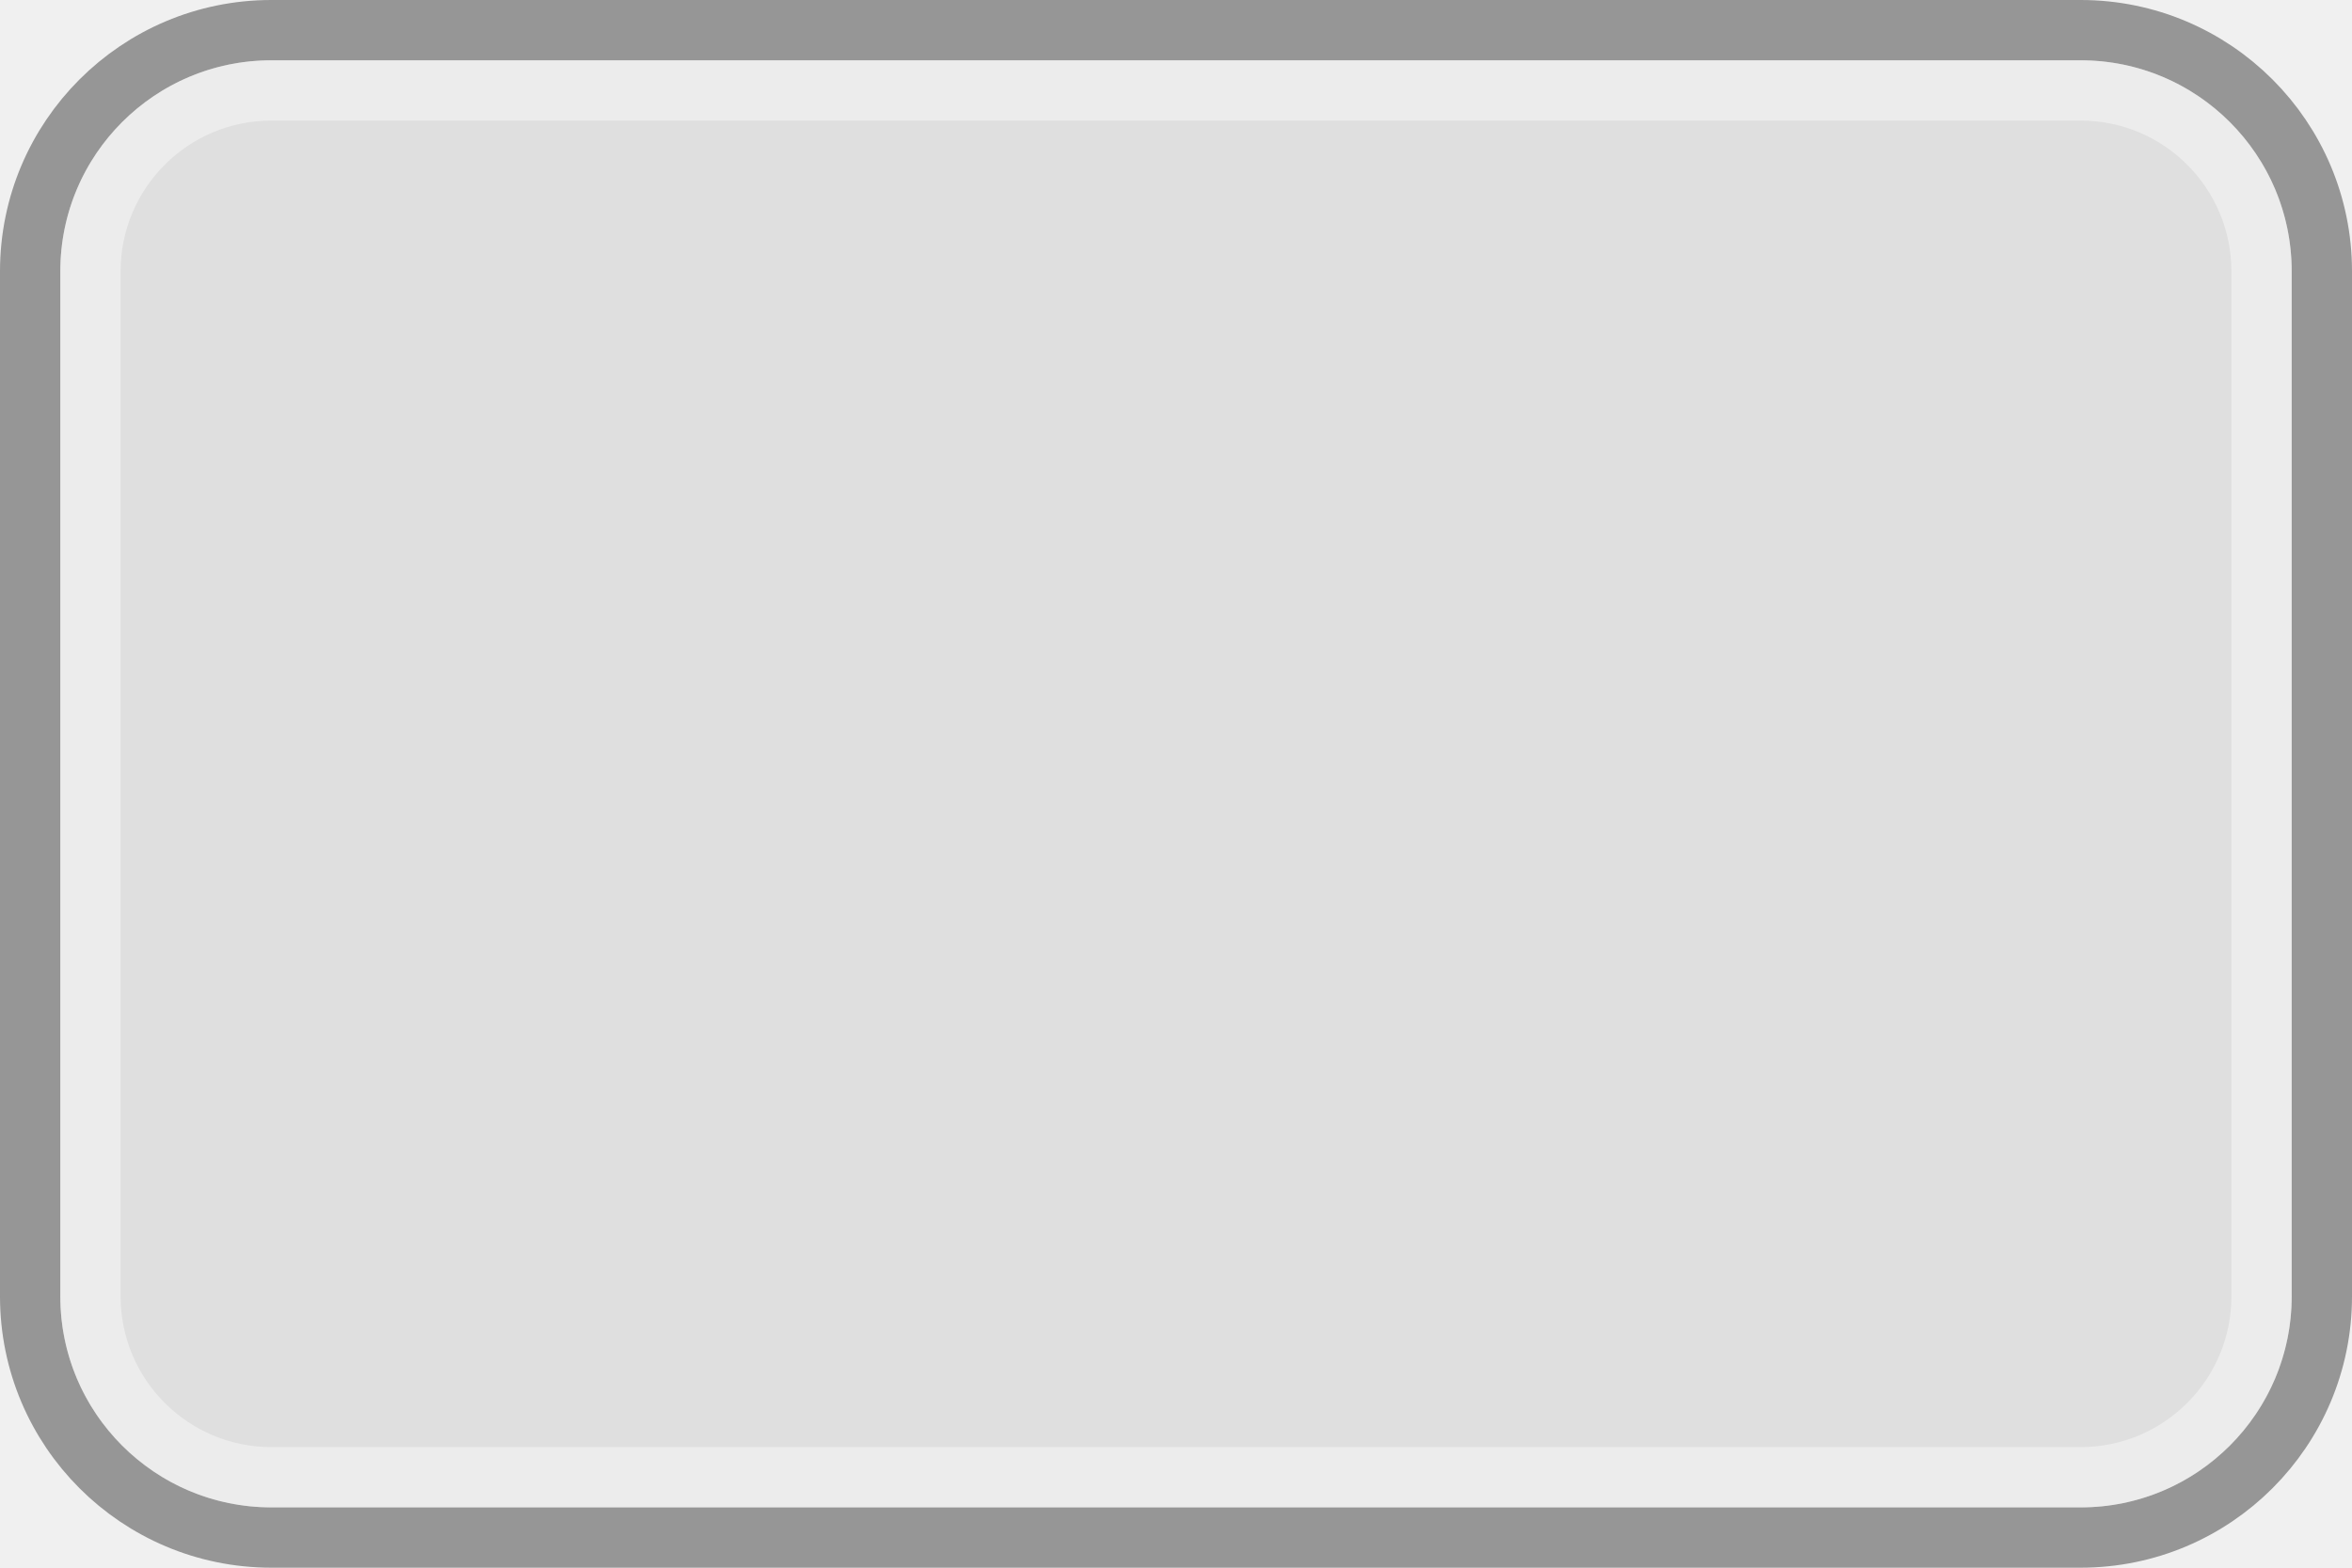
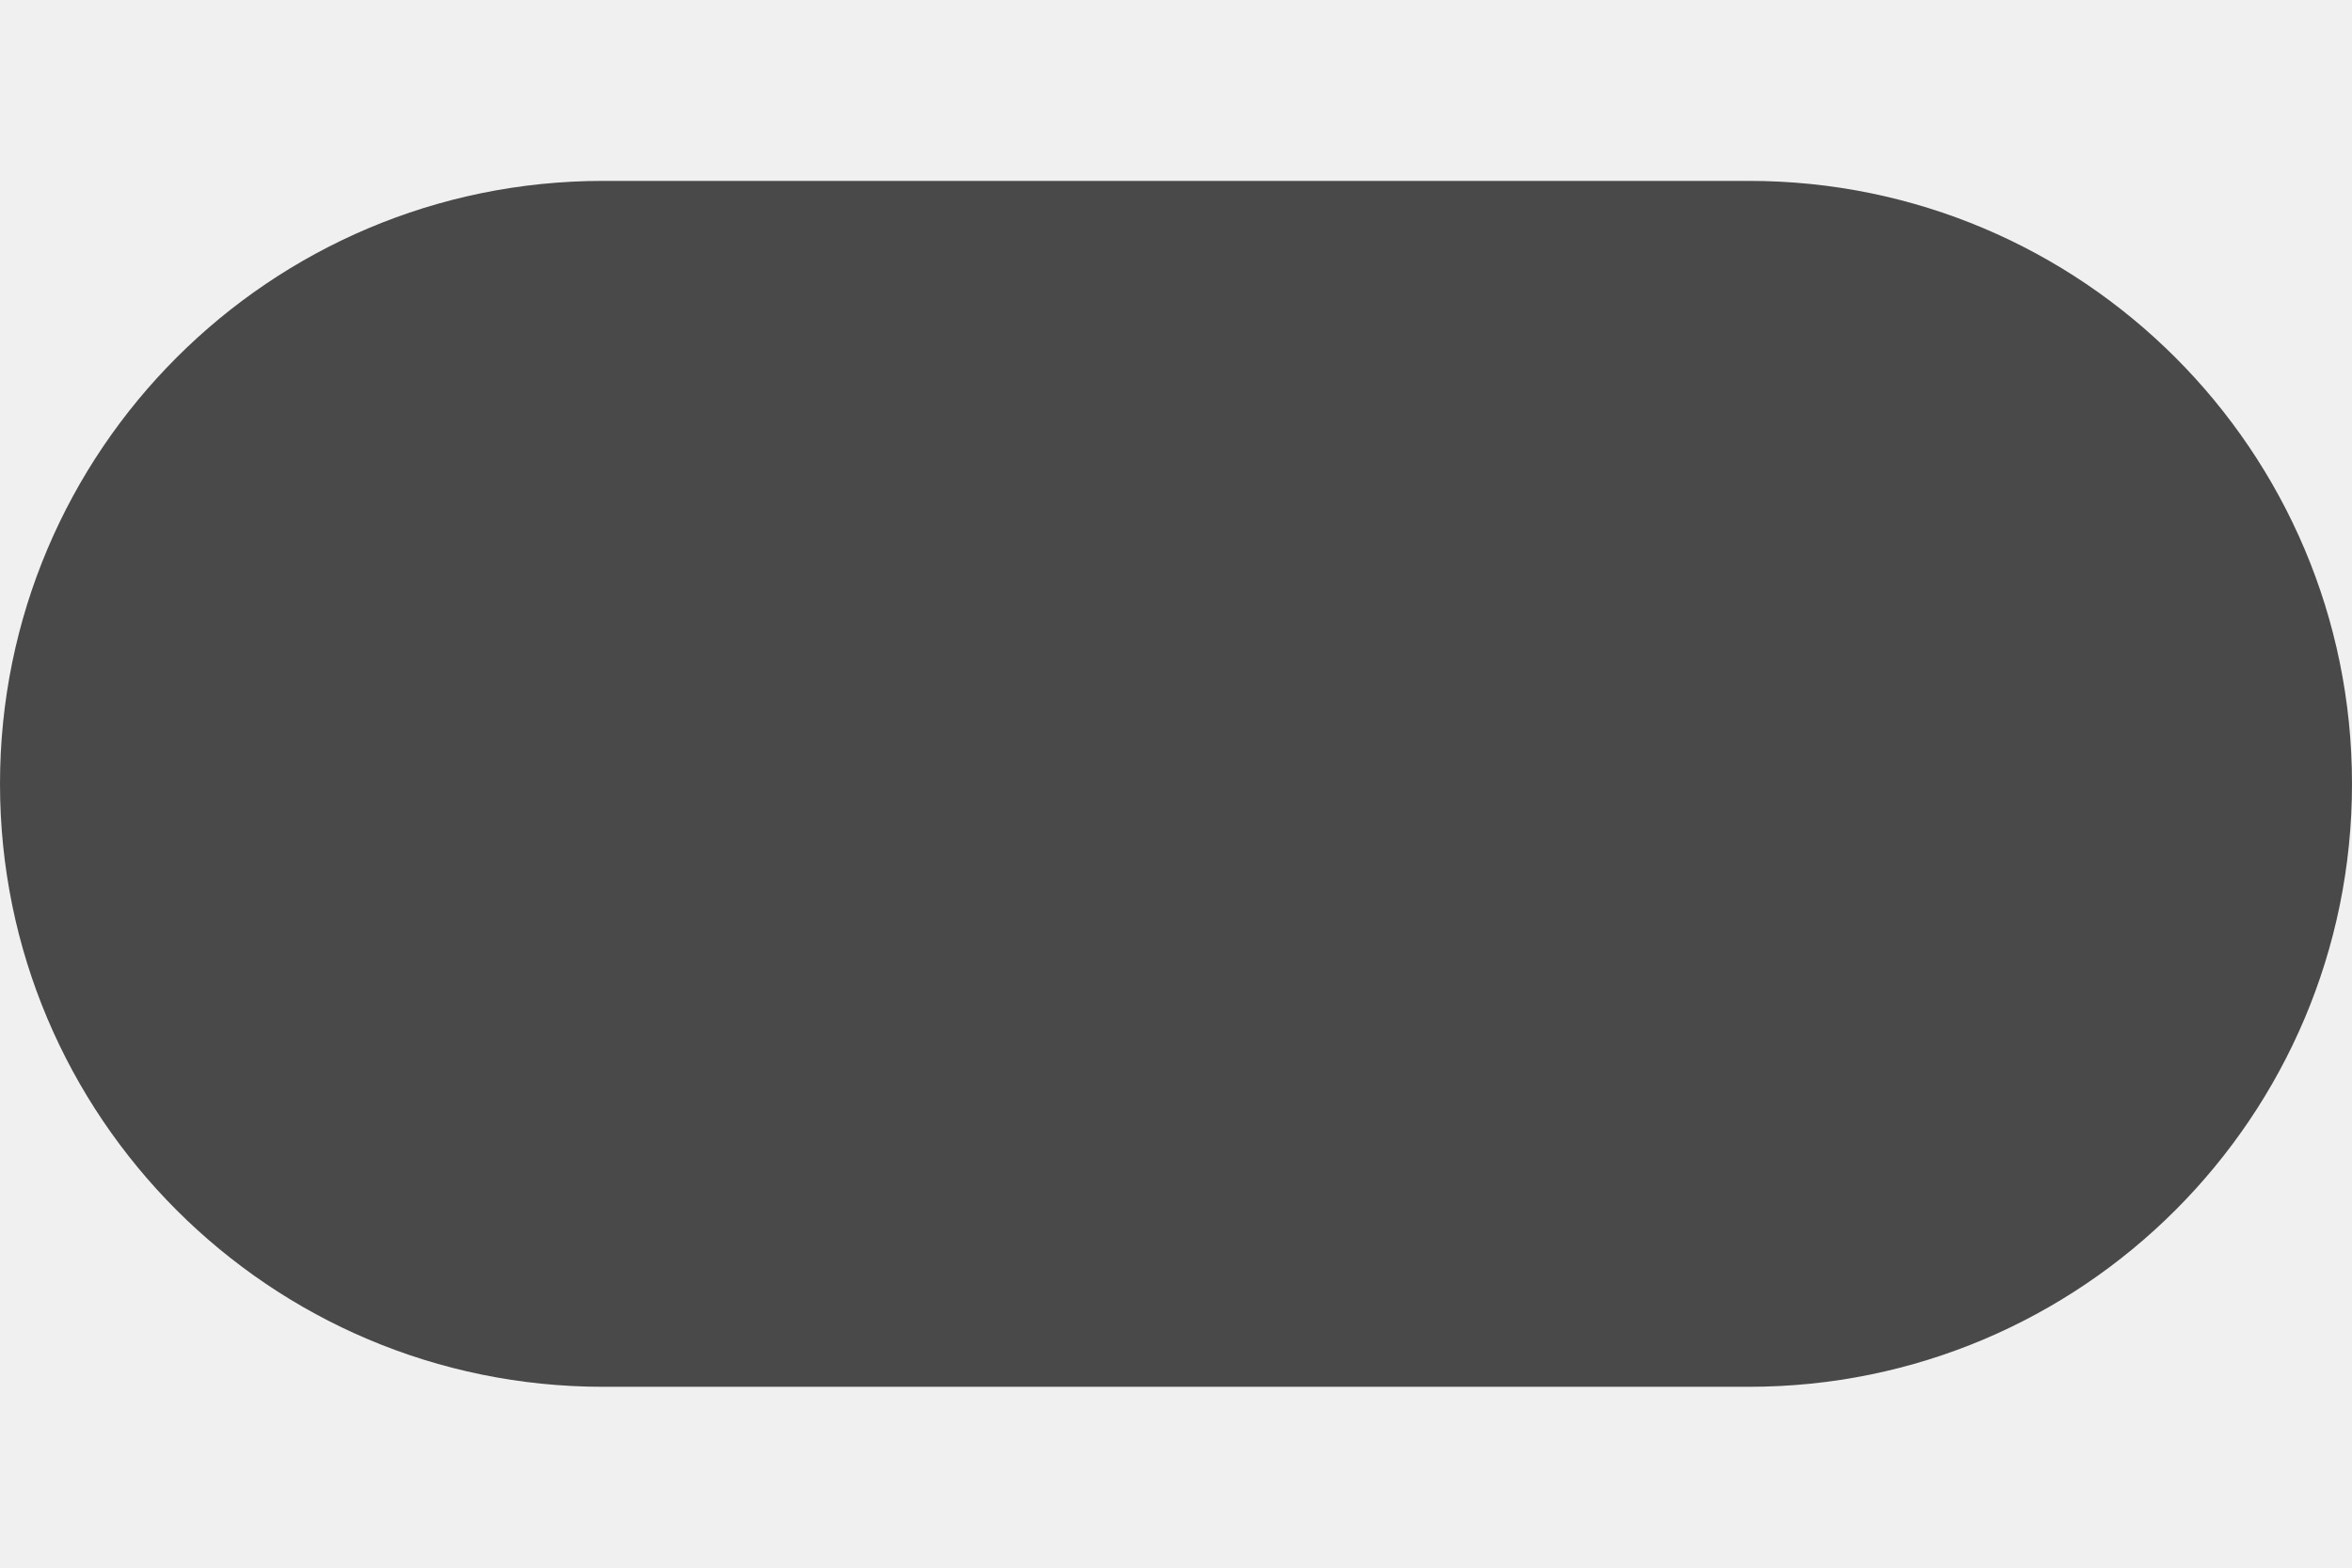
- <svg xmlns="http://www.w3.org/2000/svg" xmlns:xlink="http://www.w3.org/1999/xlink" version="1.0" width="39" height="26" id="svg2">
+ <svg xmlns="http://www.w3.org/2000/svg" version="1.0" width="39" height="26" id="svg2">
  <defs id="defs4">
-     <linearGradient gradientUnits="userSpaceOnUse" xlink:href="#linearGradient3159" id="linearGradient3181" y2="75.25" x2="500" y1="0" x1="500" />
-     <linearGradient gradientUnits="userSpaceOnUse" xlink:href="#linearGradient3155" id="linearGradient3161" y2="150.571" x2="157.39" y1="1" x1="157.39" />
-     <linearGradient id="linearGradient3155">
-       <stop offset="0" style="stop-color:#ffffff;stop-opacity:1" id="stop3157" />
-       <stop offset="1" style="stop-color:#ffffff;stop-opacity:0" id="stop3159" />
-     </linearGradient>
-     <linearGradient id="linearGradient3159">
-       <stop offset="0" style="stop-color:#dfdfdf;stop-opacity:1" id="stop3161" />
-       <stop offset="1" style="stop-color:#acacac;stop-opacity:1" id="stop3163" />
-     </linearGradient>
-     <linearGradient xlink:href="#linearGradient3155" id="linearGradient2842" gradientUnits="userSpaceOnUse" x1="157.39" y1="1" x2="157.39" y2="150.571" gradientTransform="translate(-603.7932,44.28777)" />
-     <linearGradient xlink:href="#linearGradient3159" id="linearGradient2845" gradientUnits="userSpaceOnUse" x1="500" y1="0" x2="500" y2="75.25" gradientTransform="translate(-603.7932,44.28777)" />
-   </defs>
-   <rect width="38" height="25" rx="4" ry="4" x="0.5" y="0.5" id="rect2400" style="opacity:0.9;fill:#dddddd;fill-opacity:1;fill-rule:nonzero;stroke:#8c8c8c;stroke-width:1;stroke-linecap:butt;stroke-linejoin:miter;marker:none;marker-start:none;marker-mid:none;marker-end:none;stroke-miterlimit:4;stroke-dasharray:none;stroke-dashoffset:0;stroke-opacity:1;visibility:visible;display:inline;overflow:visible;enable-background:accumulate;color:#000000" />
-   <rect width="36" height="23" rx="3" ry="3" x="1.5" y="1.5" id="rect2400-4" style="opacity:0.4;color:#000000;fill:none;stroke:#ffffff;stroke-width:1;stroke-linecap:butt;stroke-linejoin:miter;stroke-miterlimit:4;stroke-opacity:1;stroke-dasharray:none;stroke-dashoffset:0;marker:none;visibility:visible;display:inline;overflow:visible;enable-background:accumulate" />
+     </defs>
+   <rect style="opacity:0.8;fill:#141414;fill-opacity:0.941;fill-rule:nonzero;stroke:none;stroke-width:1;stroke-linecap:square;stroke-linejoin:miter;marker:none;marker-start:none;marker-mid:none;marker-end:none;stroke-miterlimit:4;stroke-dasharray:none;stroke-dashoffset:0;stroke-opacity:1;visibility:visible;display:inline;overflow:visible;enable-background:accumulate" id="rect2400" width="39" height="20" x="0" y="3" rx="10" ry="10" />
</svg>
